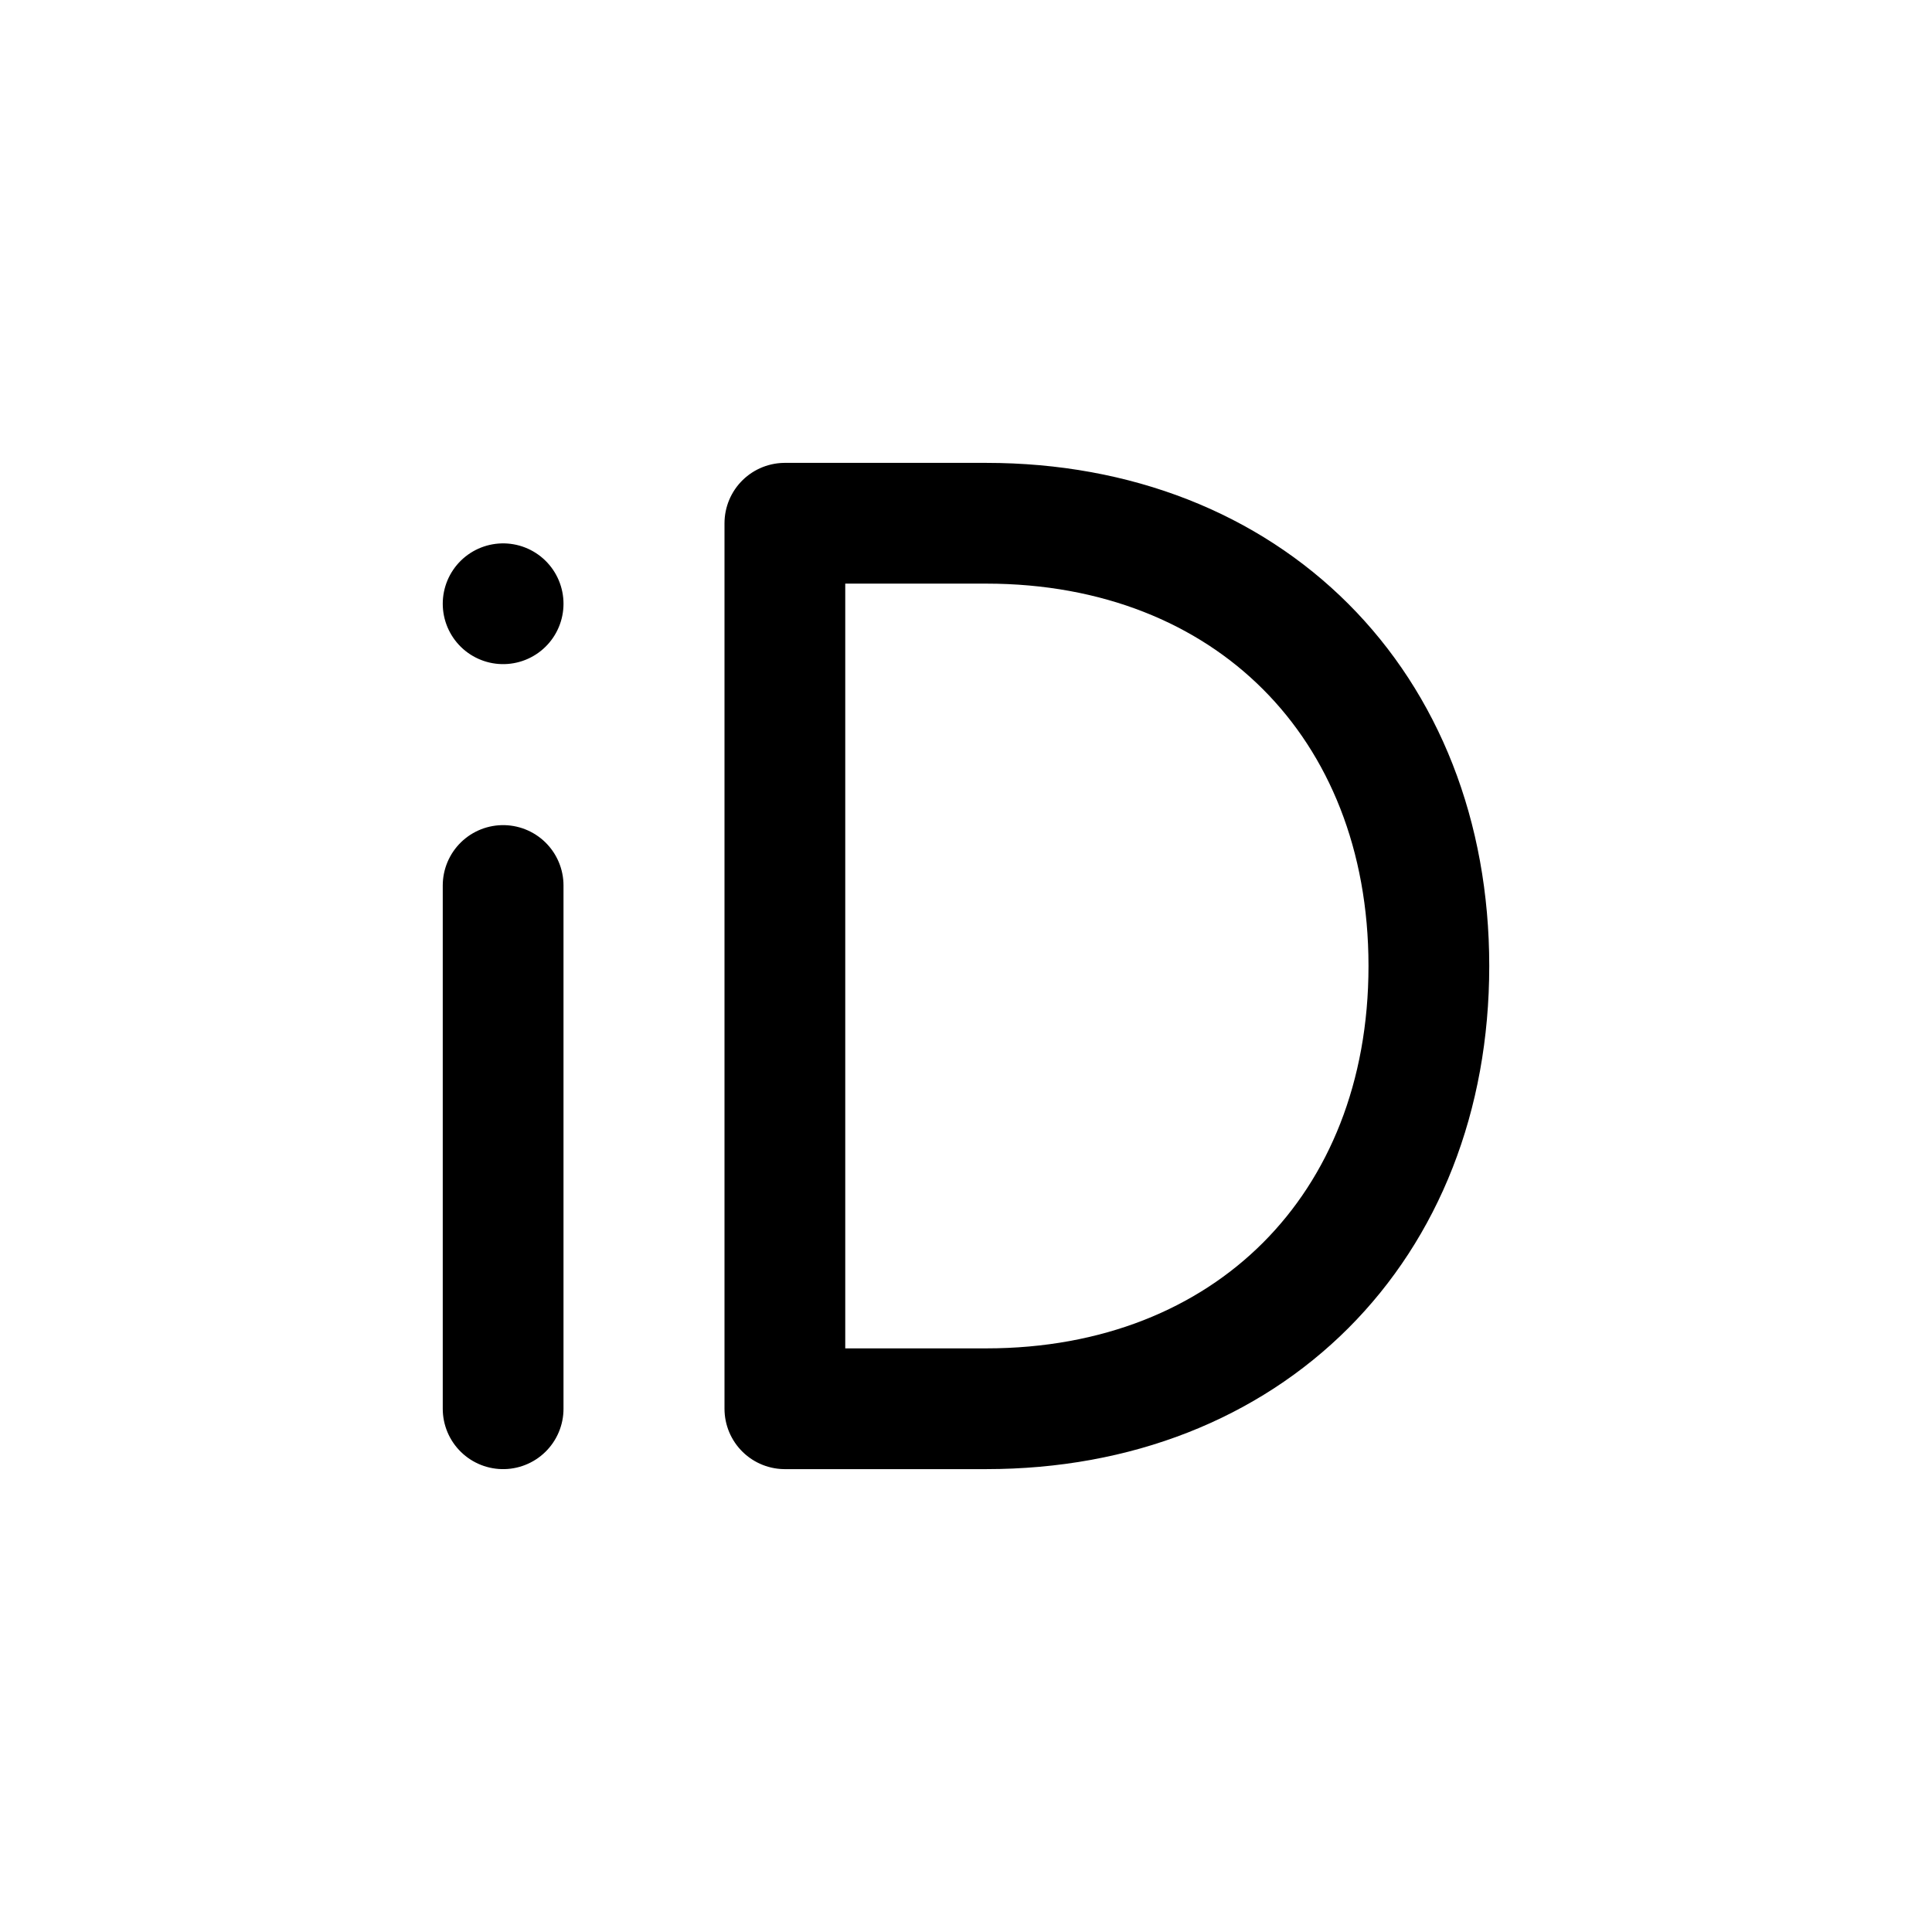
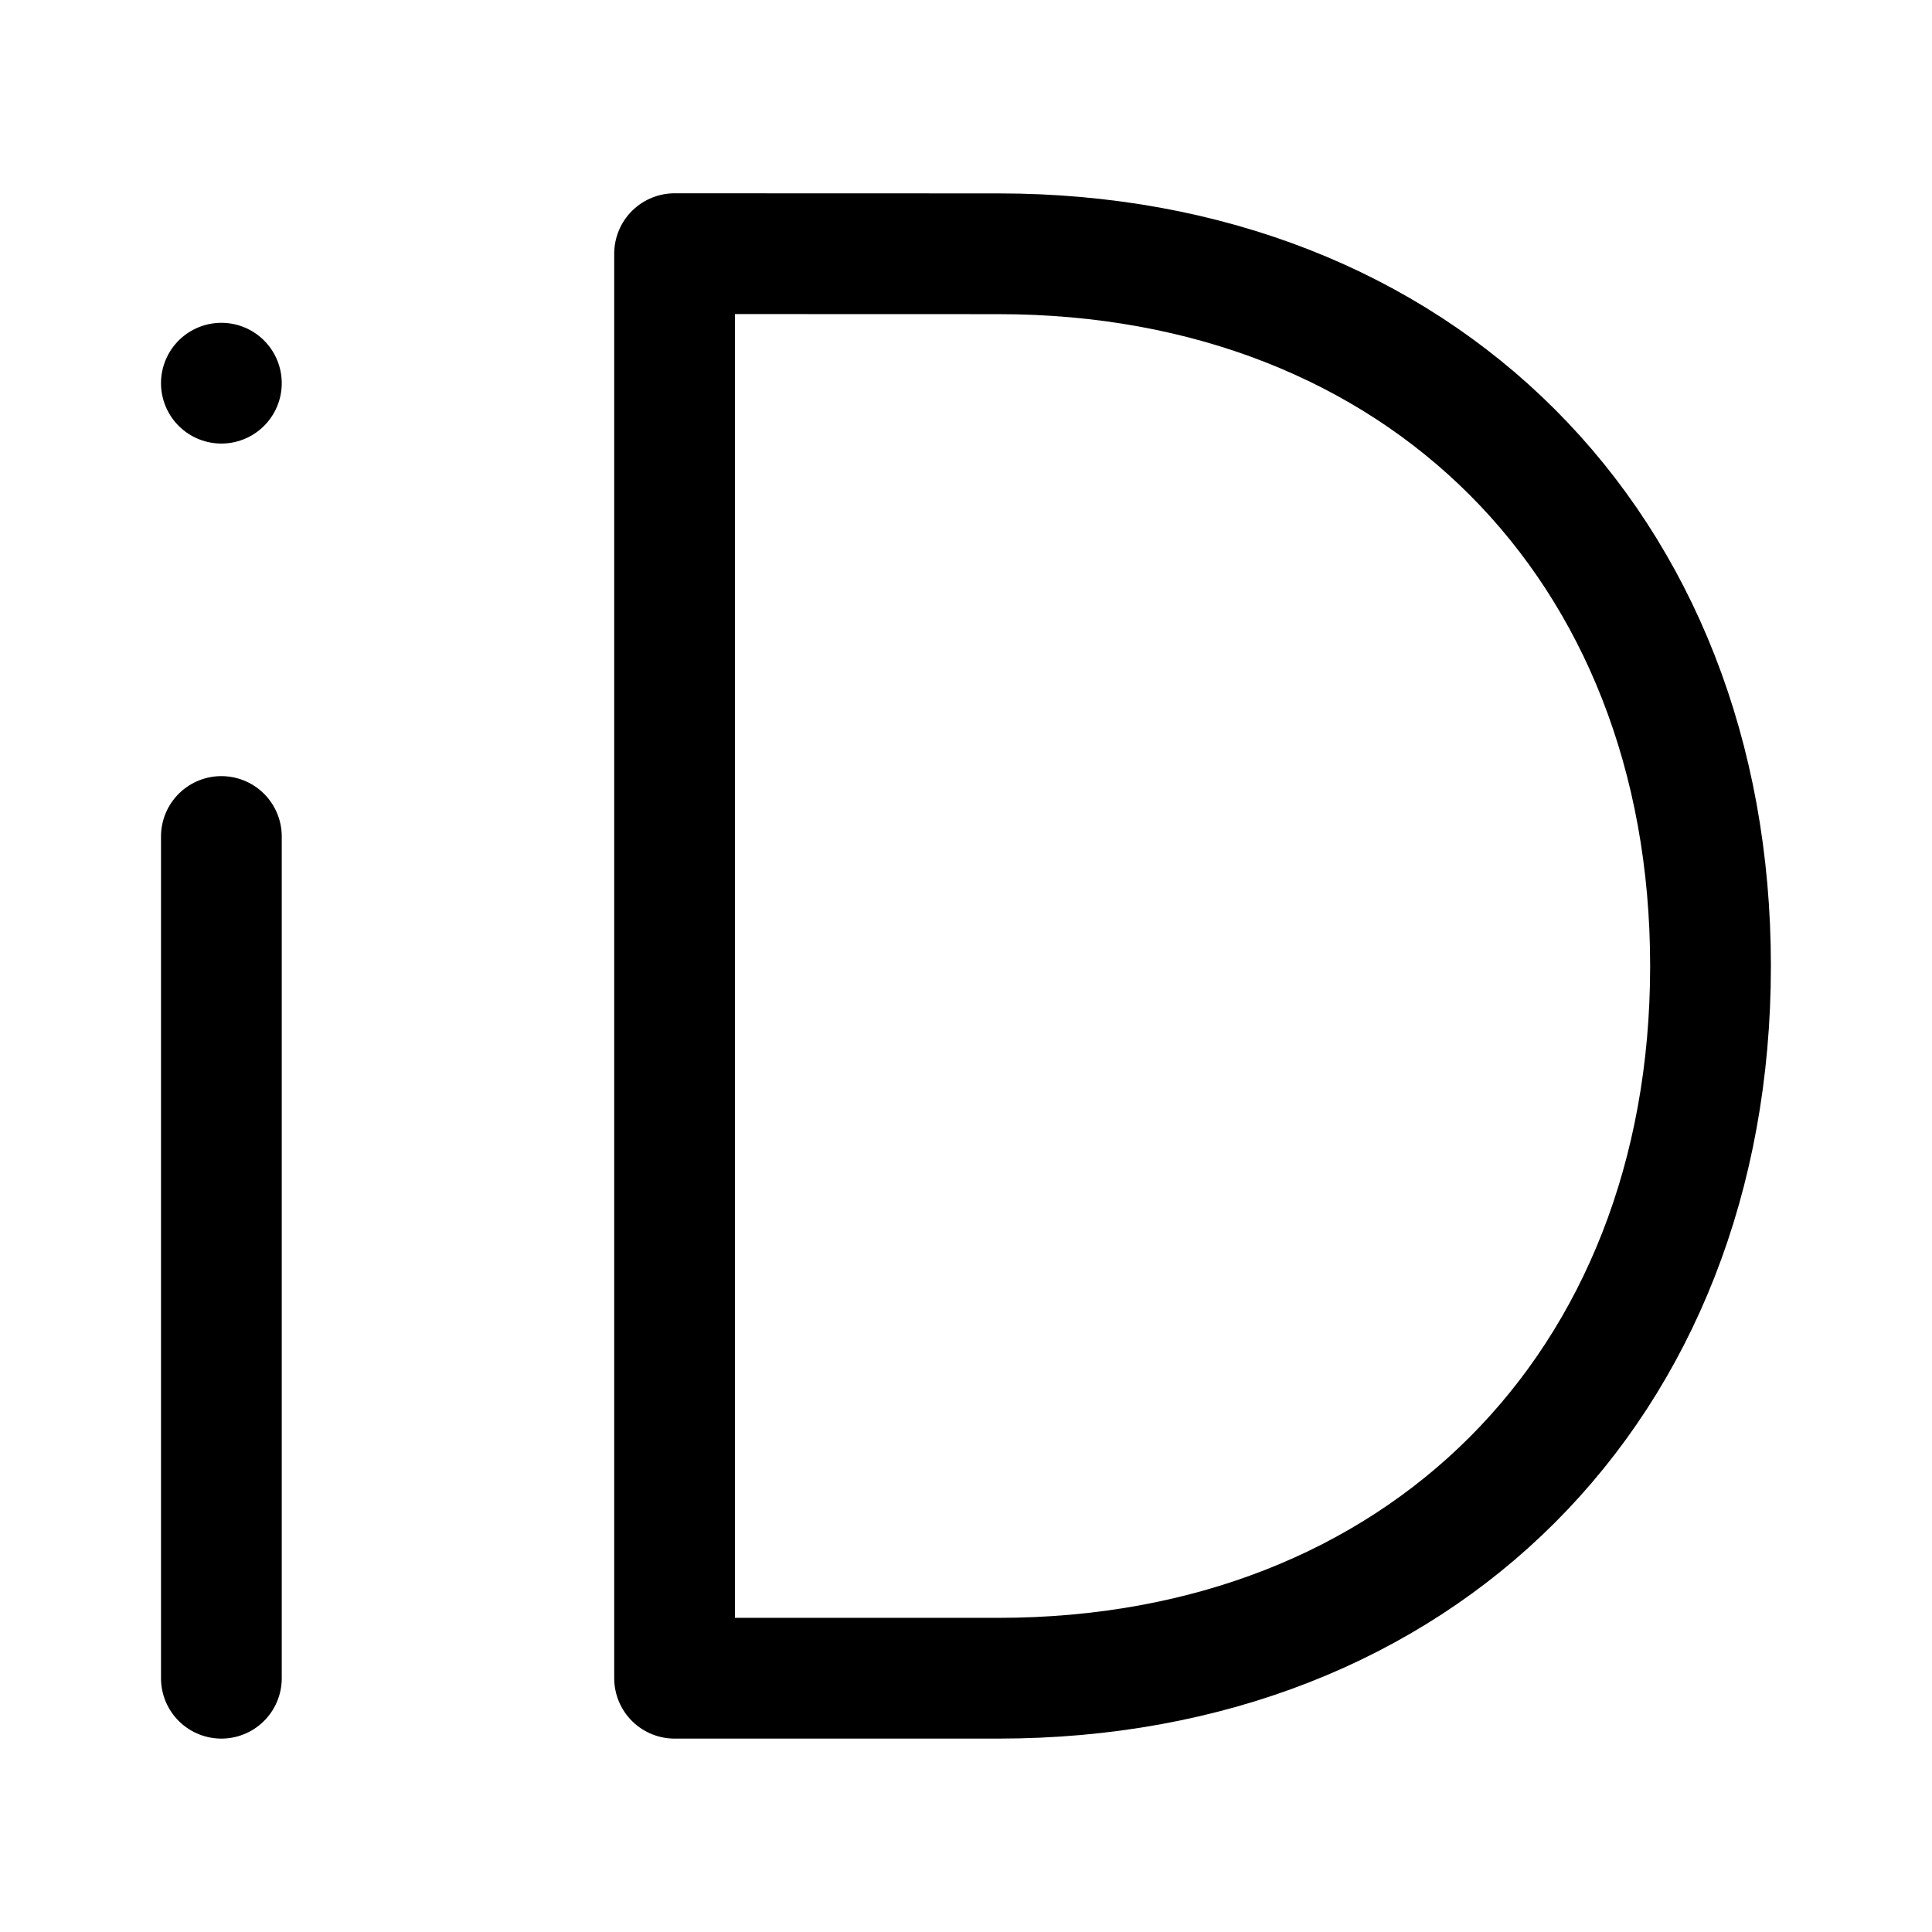
<svg xmlns="http://www.w3.org/2000/svg" width="192" height="192" fill="none" viewBox="0 0 192 192">
-   <path stroke="#000" stroke-linecap="round" stroke-linejoin="round" stroke-width="12" d="M50 88v52m0-80h0m28-8v88h20c26 0 44-18 44-44s-18-44-44-44z" />
+   <path stroke="#000" stroke-linecap="round" stroke-linejoin="round" stroke-width="12" d="M 22,83.13 l 0,83.65 m 0,-128.7 l 0,0 m 45.04,-12.87 l 0,141.57 l 32.17,0 c 41.83,0 70.78,-28.96 70.78,-70.78 s -28.96,-70.78 -70.78,-70.78 z" />
</svg>
